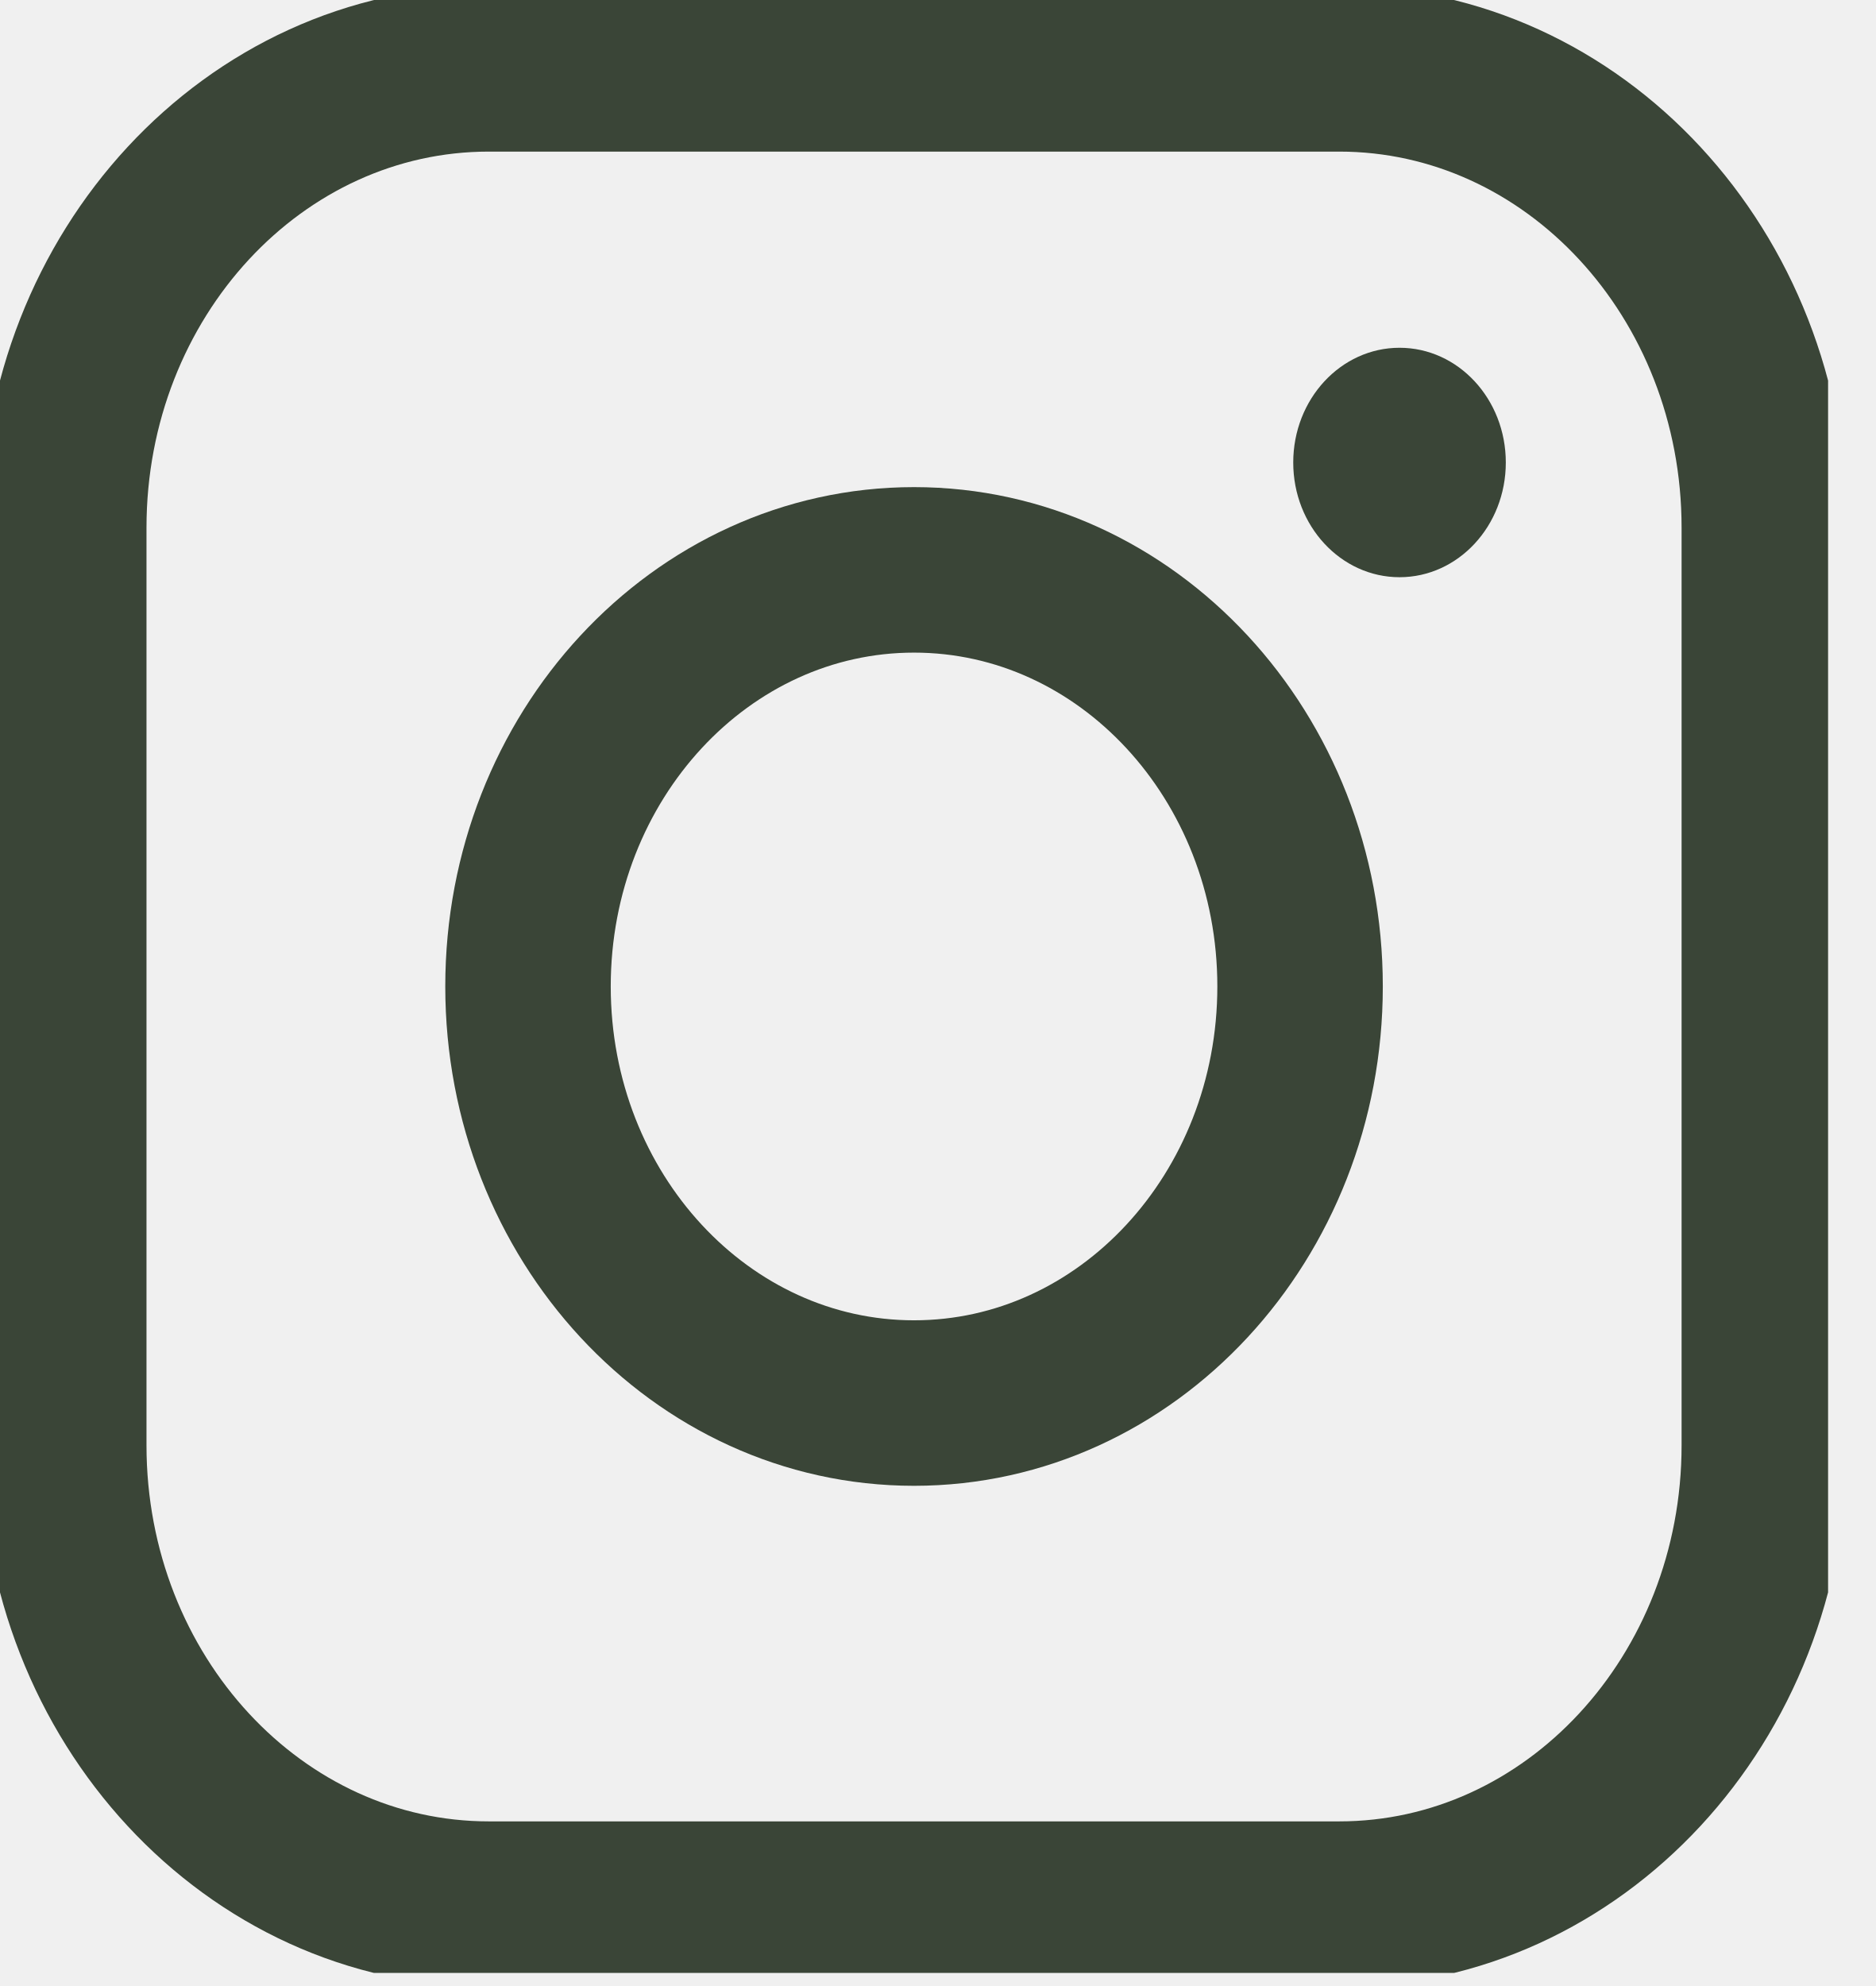
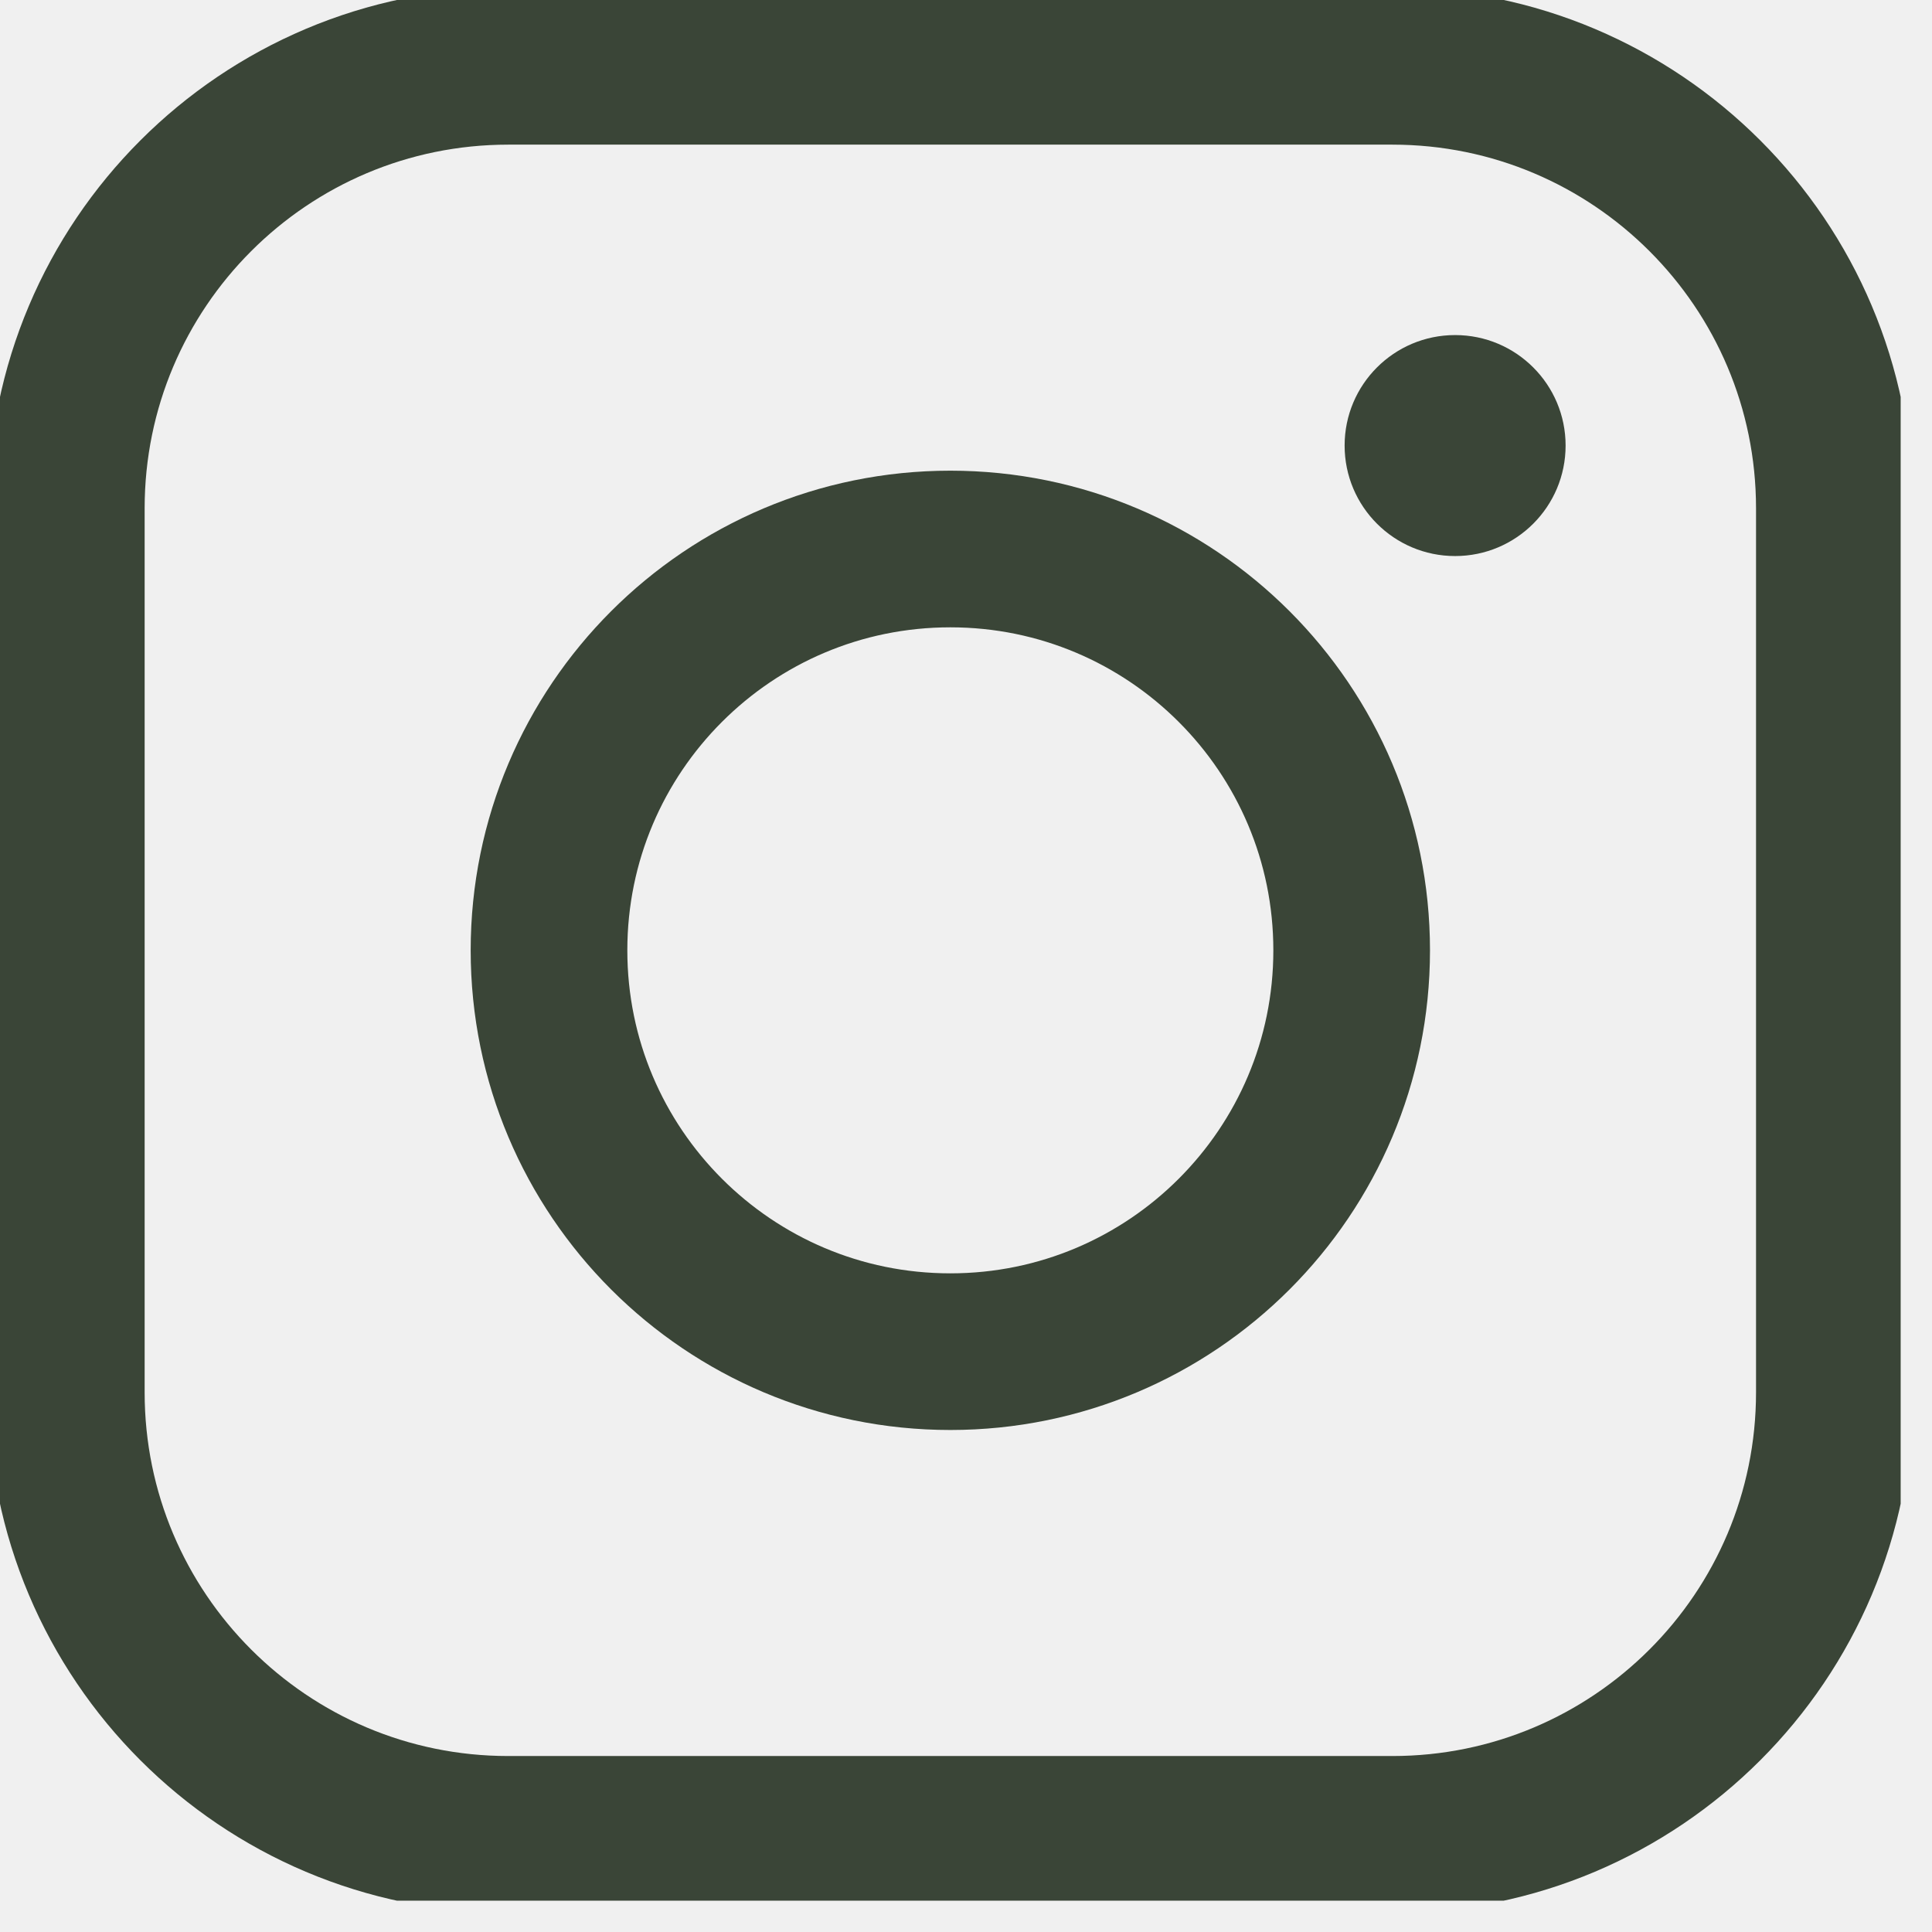
- <svg xmlns="http://www.w3.org/2000/svg" width="34" height="36" viewBox="0 0 34 36" fill="none">
-   <g id="Layer_1" clip-path="url(#clip0_461_1560)">
-     <path id="Vector" d="M24.28 1.248H8.864C4.607 1.248 1.156 4.971 1.156 9.565V26.198C1.156 30.792 4.607 34.516 8.864 34.516H24.28C28.537 34.516 31.988 30.792 31.988 26.198V9.565C31.988 4.971 28.537 1.248 24.28 1.248Z" stroke="#3A4537" stroke-width="3" stroke-linecap="round" stroke-linejoin="round" />
-     <path id="Vector_2" d="M16.572 25.433C20.437 25.433 23.571 22.052 23.571 17.881C23.571 13.711 20.437 10.33 16.572 10.33C12.707 10.33 9.573 13.711 9.573 17.881C9.573 22.052 12.707 25.433 16.572 25.433Z" stroke="#3A4537" stroke-width="3" stroke-linecap="round" stroke-linejoin="round" />
-     <path id="Vector_3" d="M25.374 10.463C26.439 10.463 27.301 9.532 27.301 8.384C27.301 7.235 26.439 6.304 25.374 6.304C24.31 6.304 23.447 7.235 23.447 8.384C23.447 9.532 24.31 10.463 25.374 10.463Z" fill="#3A4537" />
+ <svg xmlns="http://www.w3.org/2000/svg" width="37" height="37" viewBox="0 0 37 37" fill="none">
+   <g clip-path="url(#clip0_743_356)">
+     <path d="M26.665 1.27H9.735C5.06 1.27 1.27 5.06 1.27 9.735V26.665C1.27 31.34 5.06 35.13 9.735 35.13H26.665C31.34 35.13 35.13 31.34 35.13 26.665V9.735C35.13 5.06 31.34 1.27 26.665 1.27Z" stroke="#3A4537" stroke-width="3" stroke-linecap="round" stroke-linejoin="round" />
+     <path d="M18.2 25.886C22.445 25.886 25.886 22.445 25.886 18.2C25.886 13.955 22.445 10.514 18.2 10.514C13.955 10.514 10.514 13.955 10.514 18.2C10.514 22.445 13.955 25.886 18.2 25.886Z" stroke="#3A4537" stroke-width="3" stroke-linecap="round" stroke-linejoin="round" />
+     <path d="M27.867 10.649C29.036 10.649 29.983 9.702 29.983 8.533C29.983 7.364 29.036 6.417 27.867 6.417C26.698 6.417 25.751 7.364 25.751 8.533C25.751 9.702 26.698 10.649 27.867 10.649Z" fill="#3A4537" />
  </g>
  <defs>
-     <clipPath id="clip0_461_1560">
-       <rect width="33.144" height="35.763" fill="white" />
+     <clipPath id="clip0_743_356">
+       <rect width="36.4" height="36.4" fill="white" />
    </clipPath>
  </defs>
</svg>
